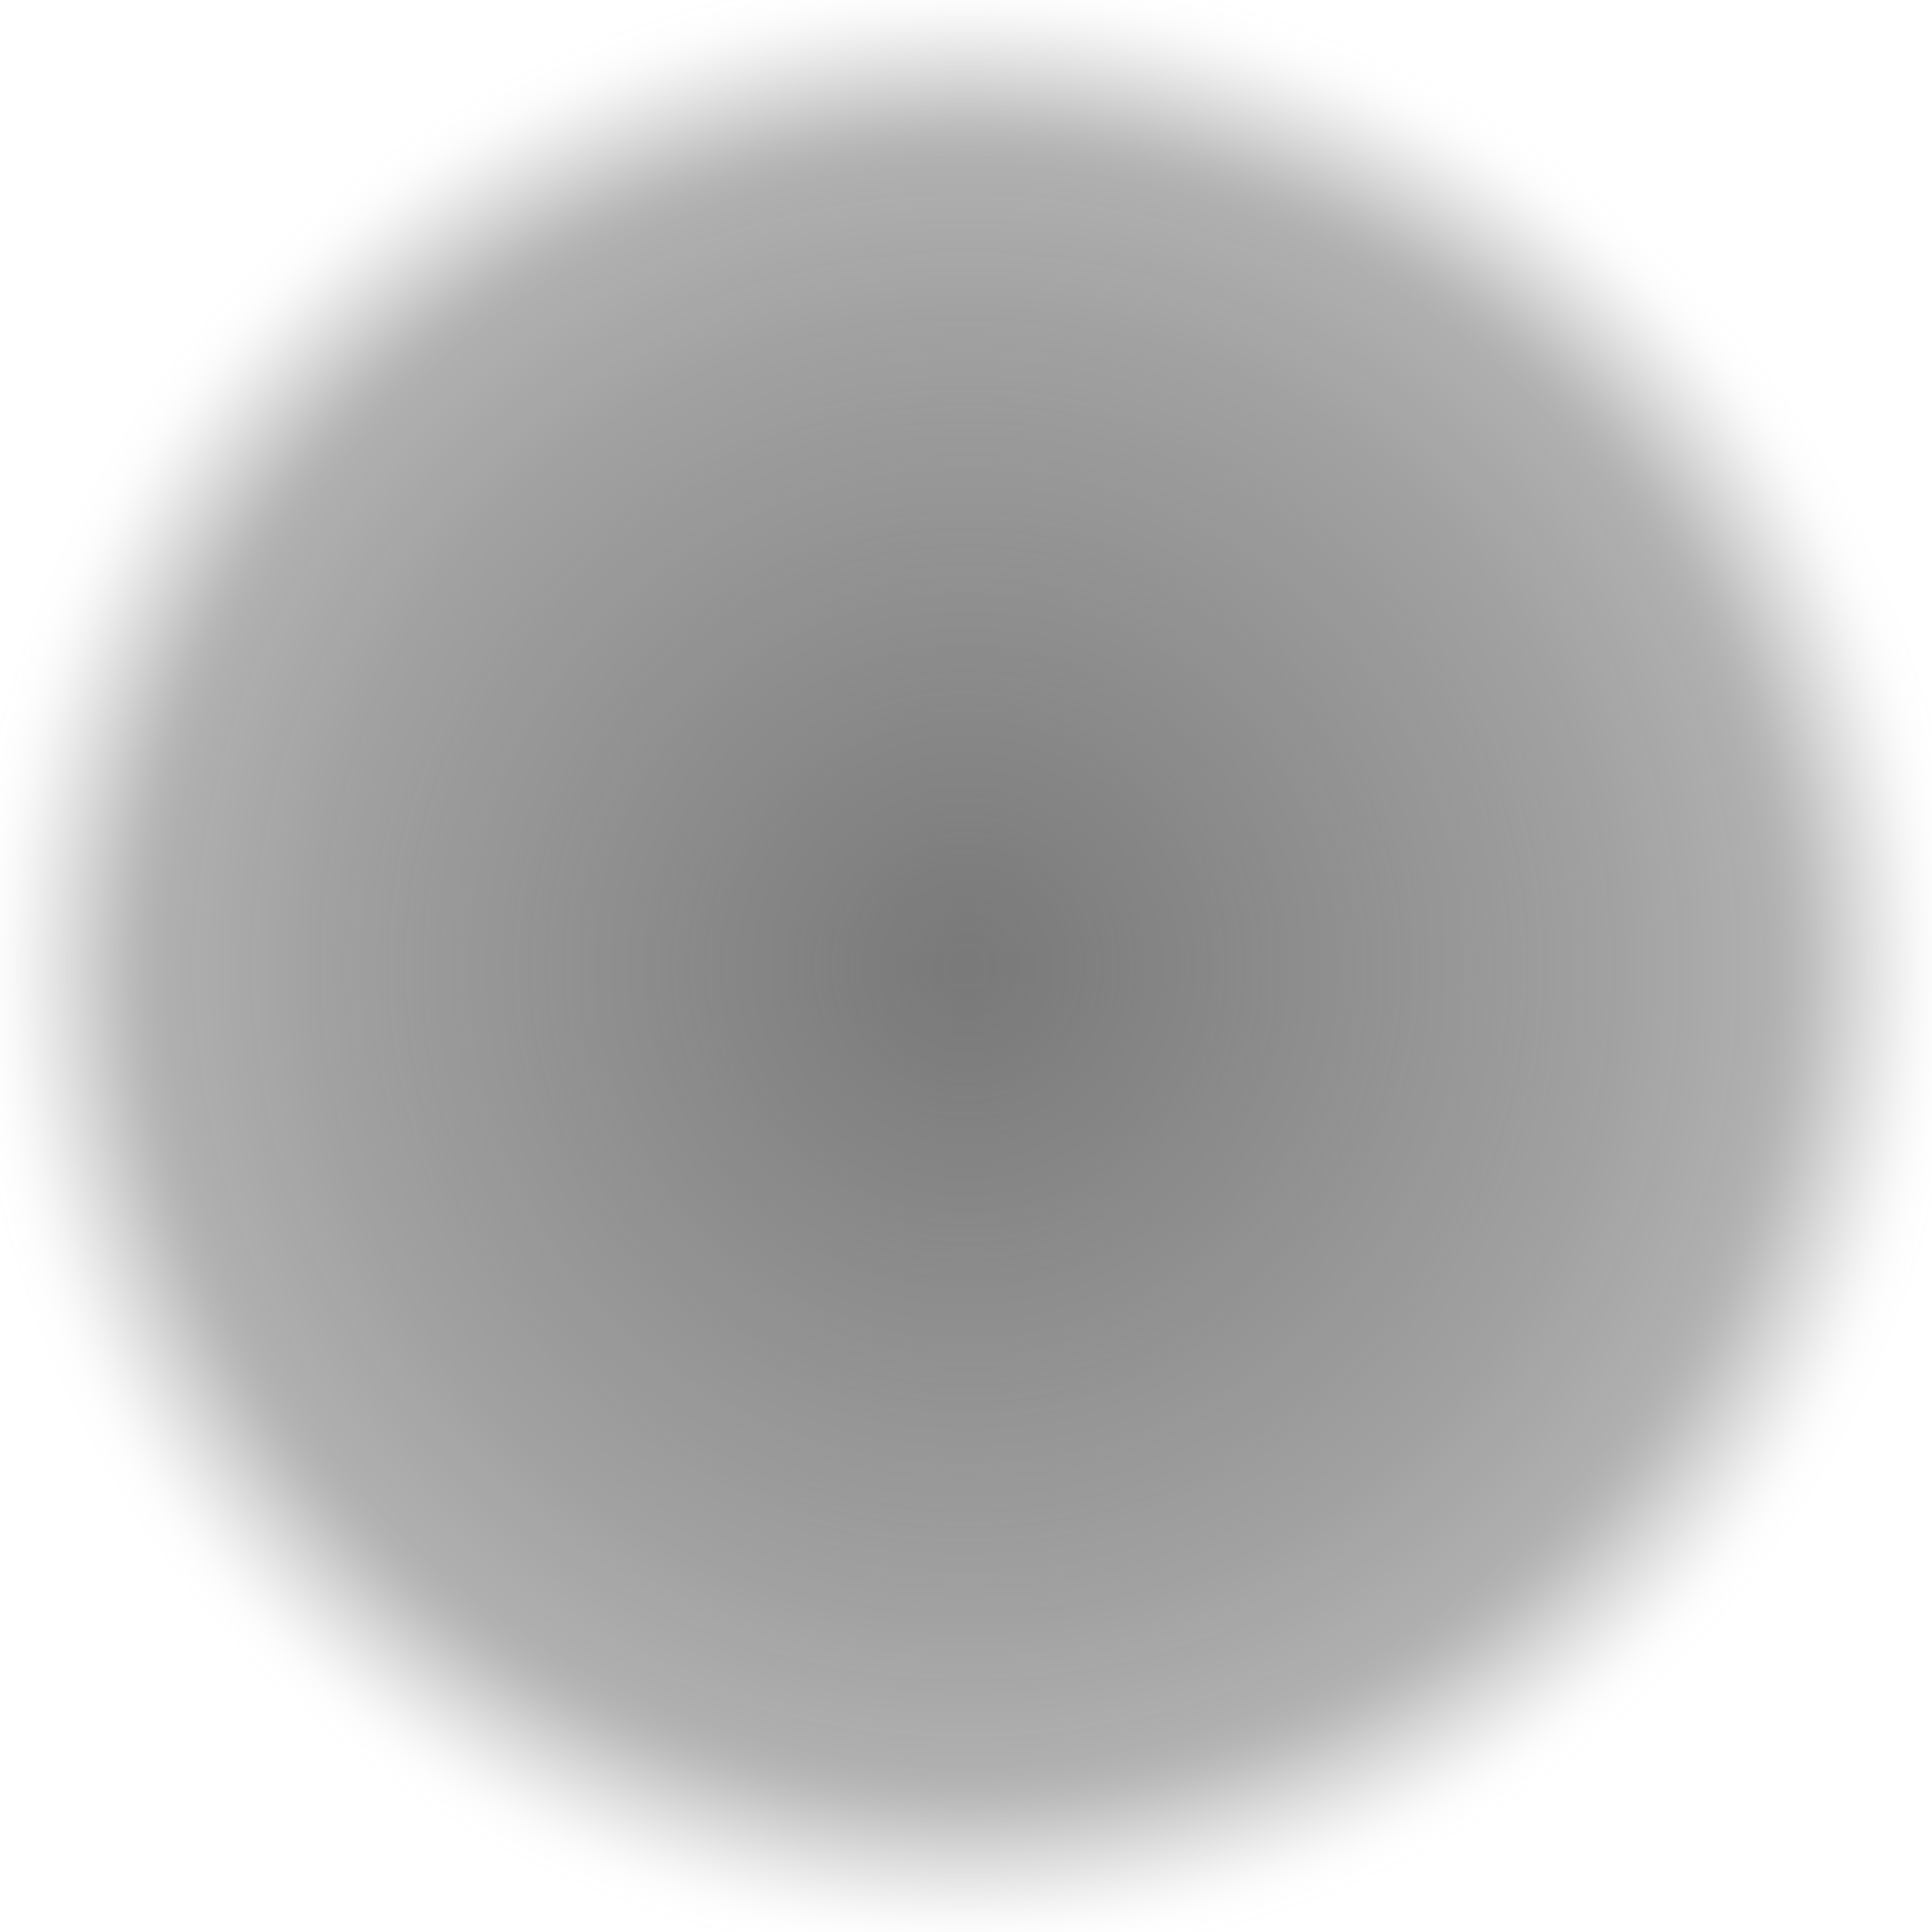
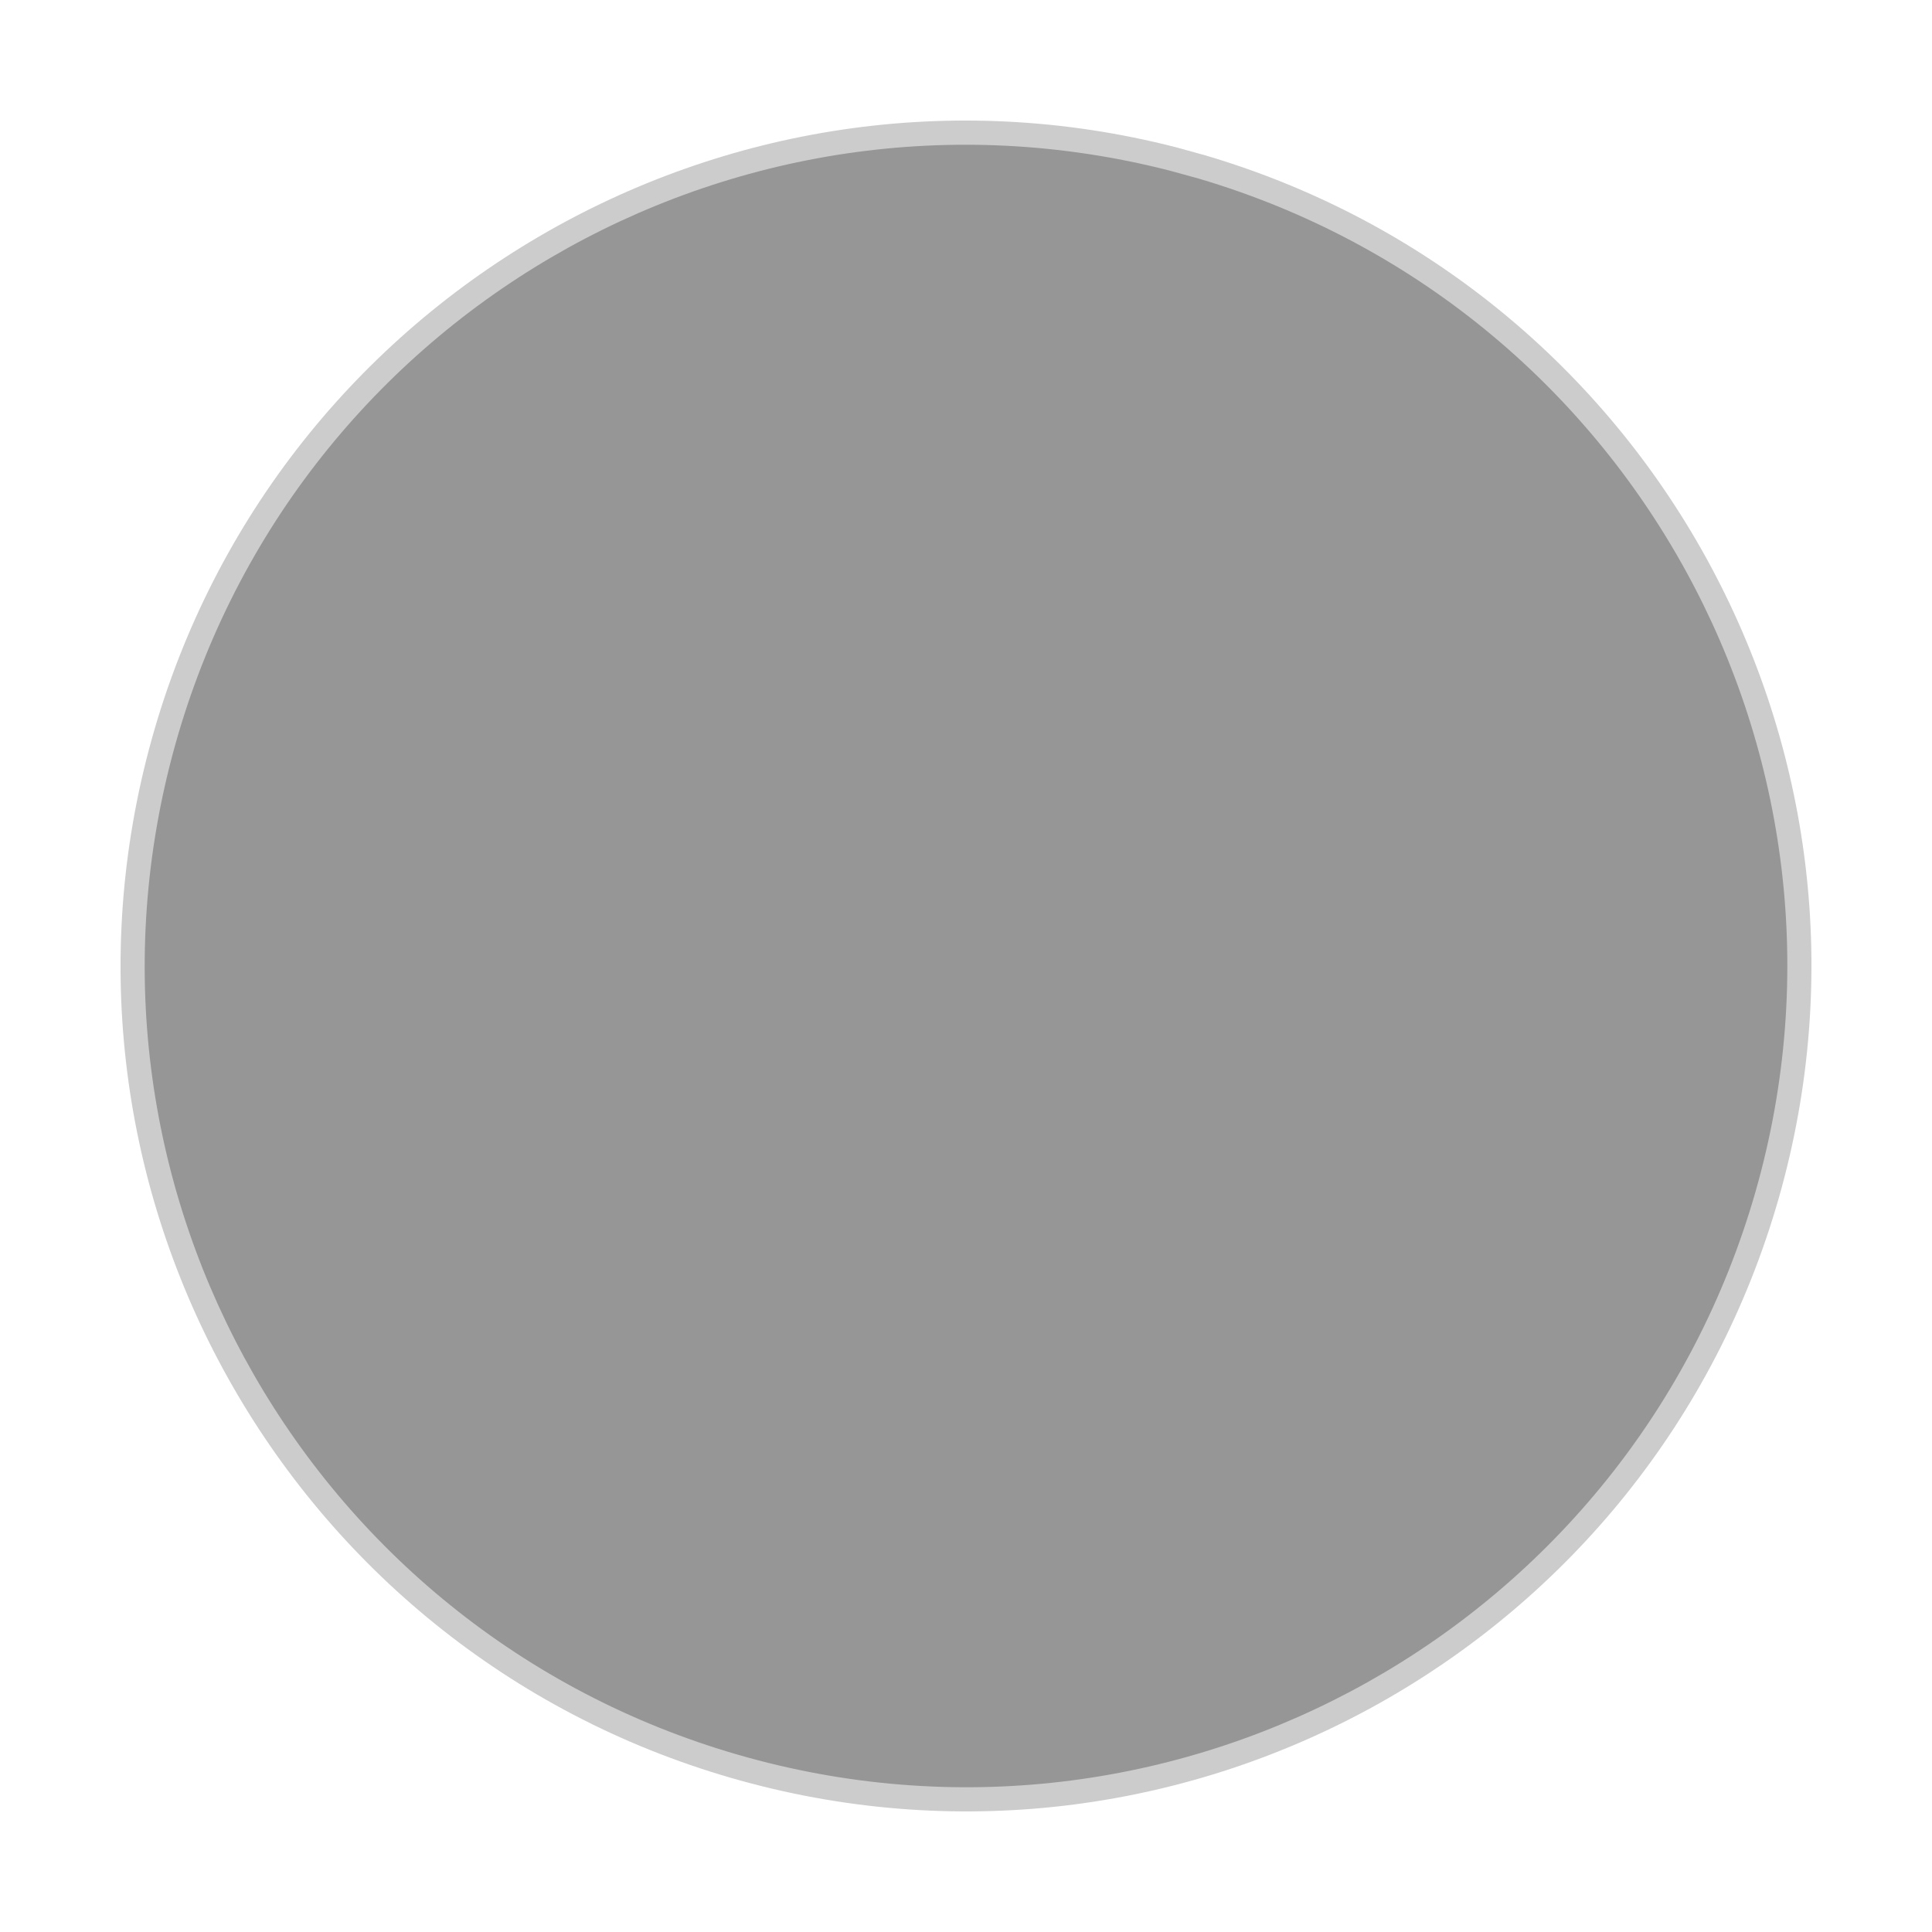
- <svg xmlns="http://www.w3.org/2000/svg" height="16" width="16">
+ <svg xmlns="http://www.w3.org/2000/svg" height="16" width="16" version="1.1" id="svg24" enable-background="new">
+   <defs id="defs28" />
  <radialGradient id="a" cx="370.726" cy="477.585" gradientUnits="userSpaceOnUse" r="136.371" spreadMethod="pad">
-     <stop offset="0" stop-color="#787878" />
-     <stop offset=".648" stop-color="#787878" stop-opacity=".706" />
-     <stop offset=".85" stop-color="#828282" stop-opacity=".627" />
-     <stop offset="1" stop-color="#969696" stop-opacity="0" />
+     <stop offset="0" stop-color="#05ff05" id="stop2" />
+     <stop offset=".648" stop-color="#4bff4b" stop-opacity=".784" id="stop4" />
+     <stop offset=".824" stop-color="#4bff4b" stop-opacity=".588" id="stop6" />
+     <stop offset="1" stop-opacity="0" id="stop8" />
  </radialGradient>
  <filter id="b" color-interpolation-filters="sRGB" height="1" width="1" x="0" y="0">
-     <feColorMatrix type="hueRotate" values="0" />
-     <feColorMatrix type="saturate" values="1" />
-     <feColorMatrix result="fbSourceGraphic" type="matrix" values="2 -1 0 0 0 0 2 -1 0 0 -1 0 2 0 0 0 0 0 1 0" />
-     <feColorMatrix in="fbSourceGraphic" result="fbSourceGraphicAlpha" values="0 0 0 -1 0 0 0 0 -1 0 0 0 0 -1 0 0 0 0 1 0" />
-     <feGaussianBlur in="fbSourceGraphic" stdDeviation="3" />
+     <feColorMatrix type="hueRotate" values="0" id="feColorMatrix11" />
+     <feColorMatrix type="saturate" values="1" id="feColorMatrix13" />
+     <feColorMatrix result="fbSourceGraphic" type="matrix" values="2 -1 0 0 0 0 2 -1 0 0 -1 0 2 0 0 0 0 0 1 0" id="feColorMatrix15" />
+     <feColorMatrix in="fbSourceGraphic" result="fbSourceGraphicAlpha" values="0 0 0 -1 0 0 0 0 -1 0 0 0 0 -1 0 0 0 0 1 0" id="feColorMatrix17" />
+     <feGaussianBlur in="fbSourceGraphic" stdDeviation="3" id="feGaussianBlur19" />
  </filter>
-   <path d="m 507.097 477.585 c 0 75.315 -61.055 136.371 -136.371 136.371 c -75.315 0 -136.371 -61.055 -136.371 -136.371 c 0 -75.315 61.055 -136.371 136.371 -136.371 c 75.315 0 136.371 61.055 136.371 136.371 z" fill="url(#a)" filter="url(#b)" transform="matrix(.05866368 0 0 .05866368 -13.74815 -20.0169)" />
+   <path style="opacity:1;fill:#969696;fill-opacity:0.483;stroke:none;stroke-width:0.659;stroke-linecap:butt;stroke-linejoin:miter;stroke-miterlimit:4;stroke-dasharray:none;stroke-opacity:1;paint-order:normal" id="path2980" d="M 9.983,1.287 A 7,7 0 0 1 14.731,9.922 7,7 0 0 1 6.14,14.748 7,7 0 0 1 1.235,6.201 7,7 0 0 1 9.737,1.219" />
+   <path style="opacity:1;fill:#969696;fill-opacity:1;stroke:none;stroke-width:0.64;stroke-linecap:butt;stroke-linejoin:miter;stroke-miterlimit:4;stroke-dasharray:none;stroke-opacity:1;paint-order:normal" id="path2980-3" d="M 9.927,1.479 A 6.8,6.8 0 0 1 14.539,9.867 6.8,6.8 0 0 1 6.193,14.555 6.8,6.8 0 0 1 1.428,6.253 a 6.8,6.8 0 0 1 8.259,-4.84" />
</svg>
